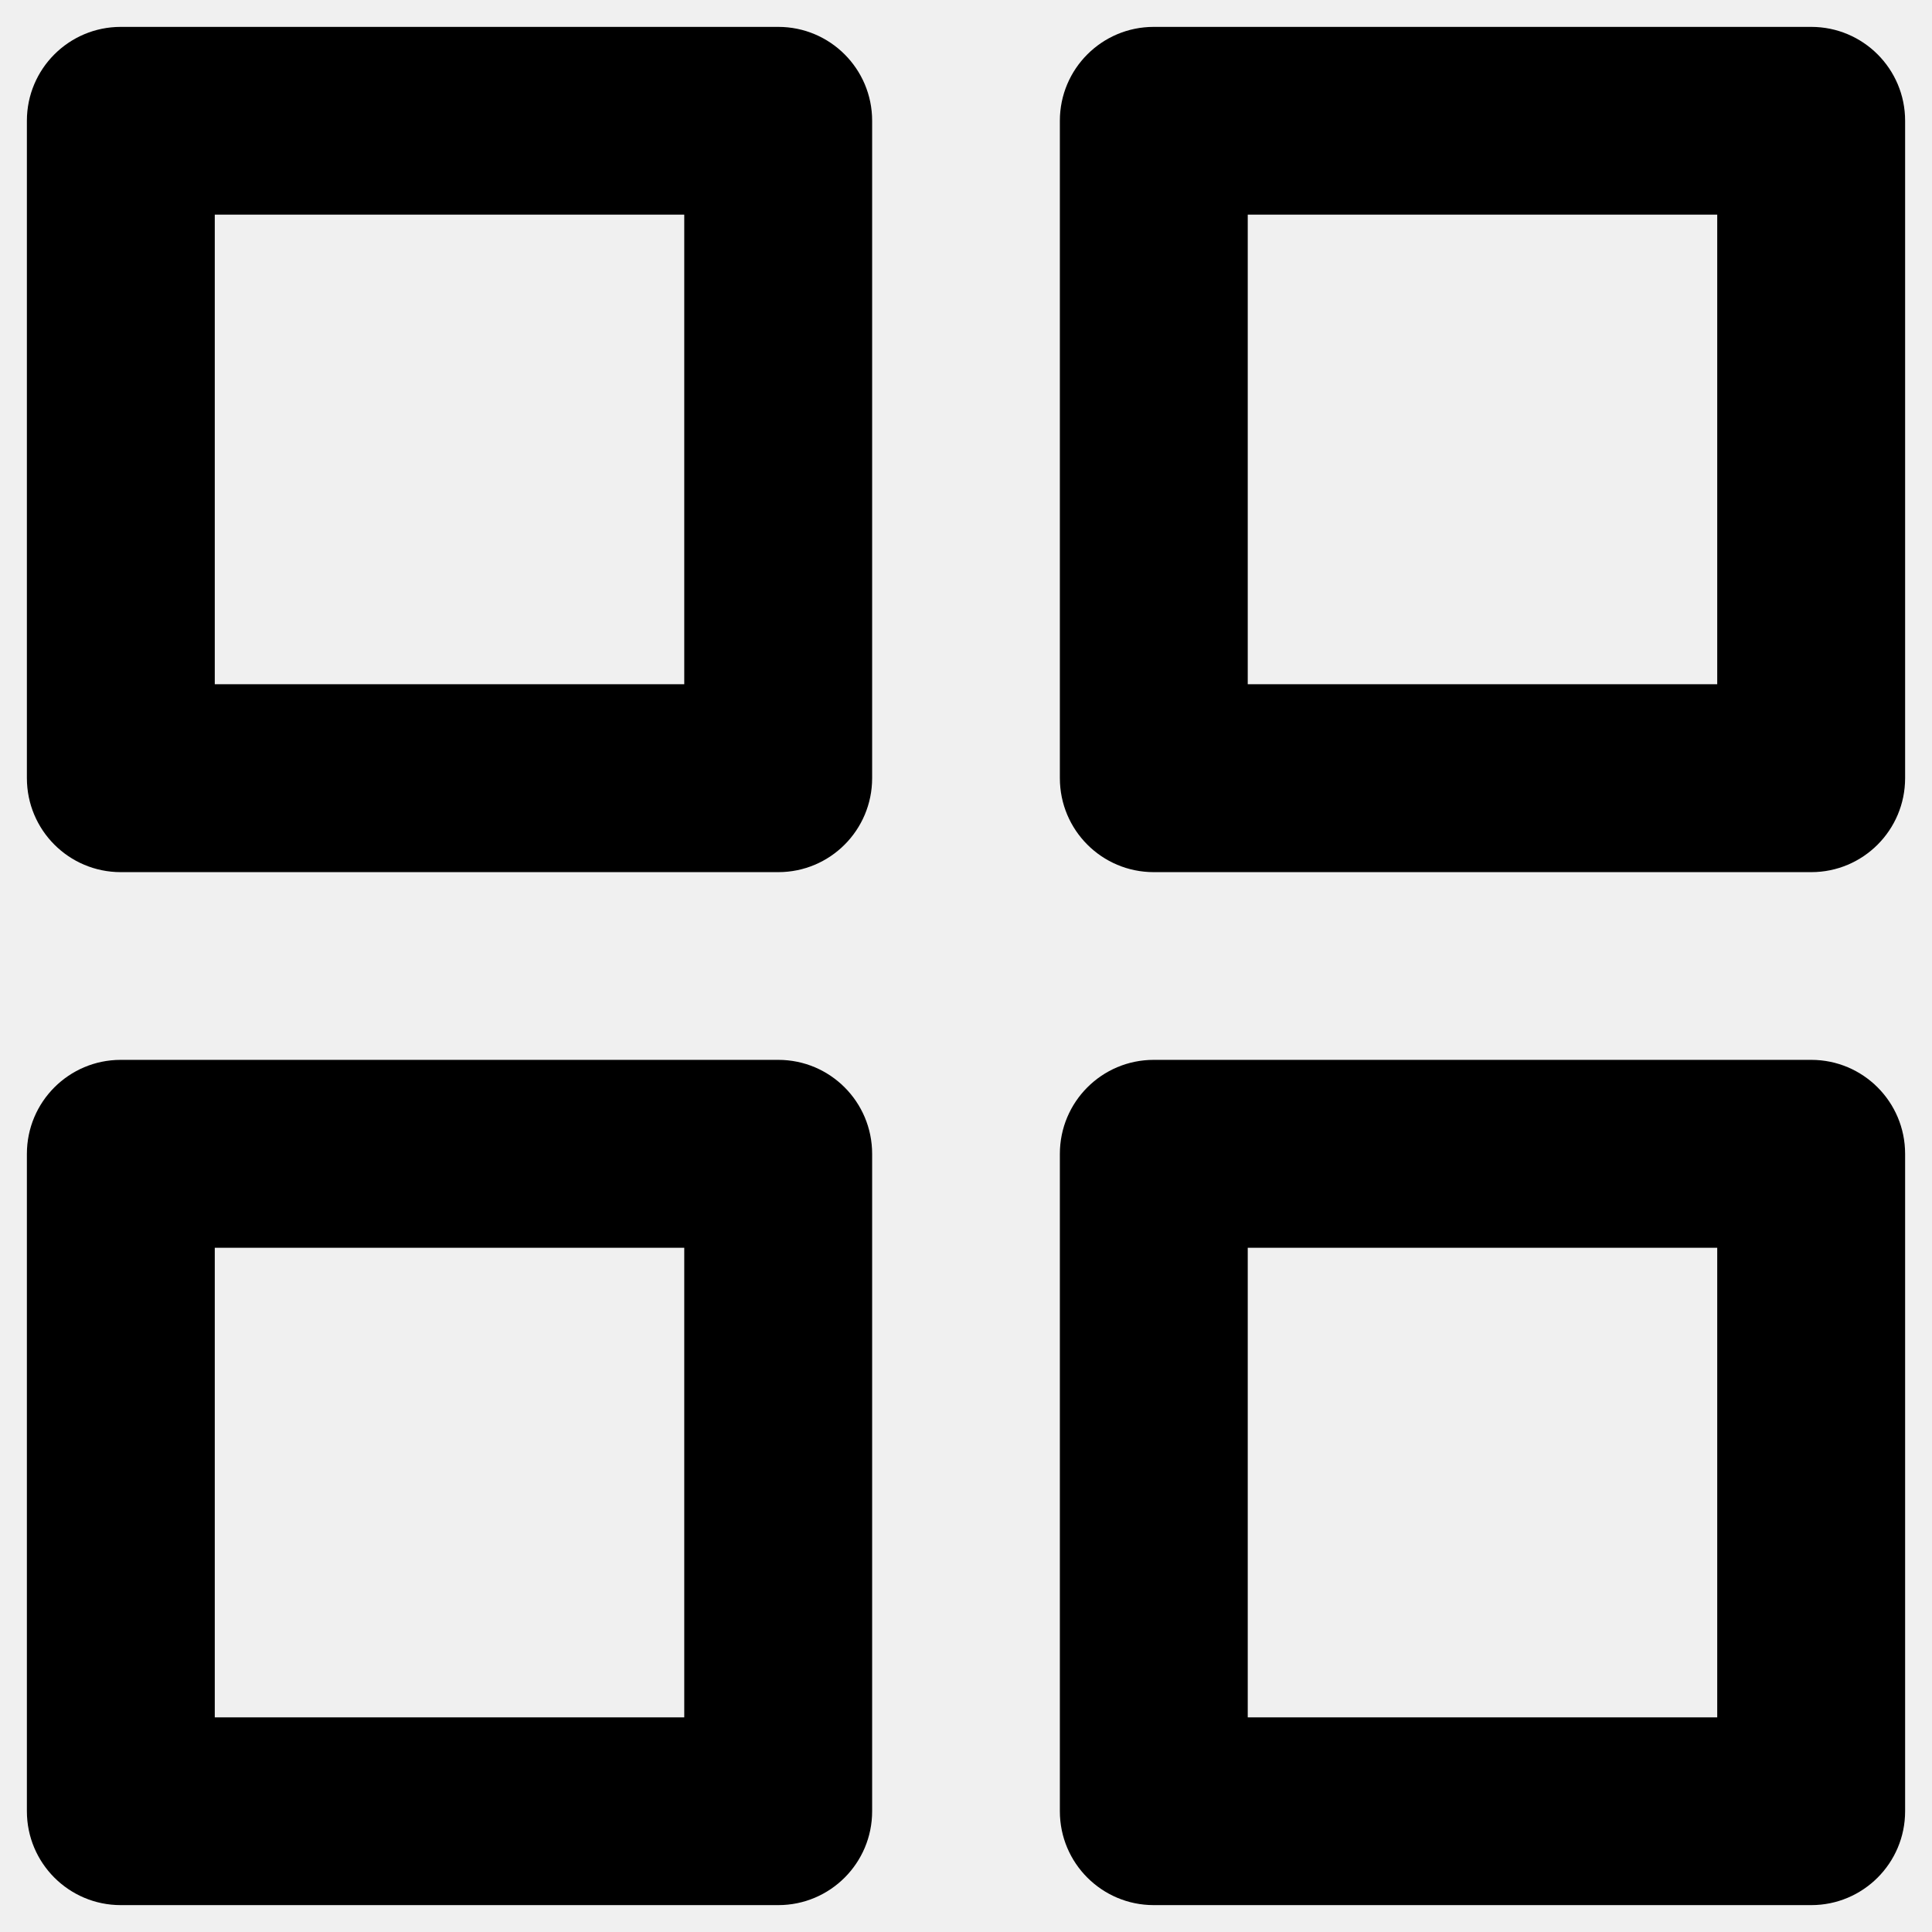
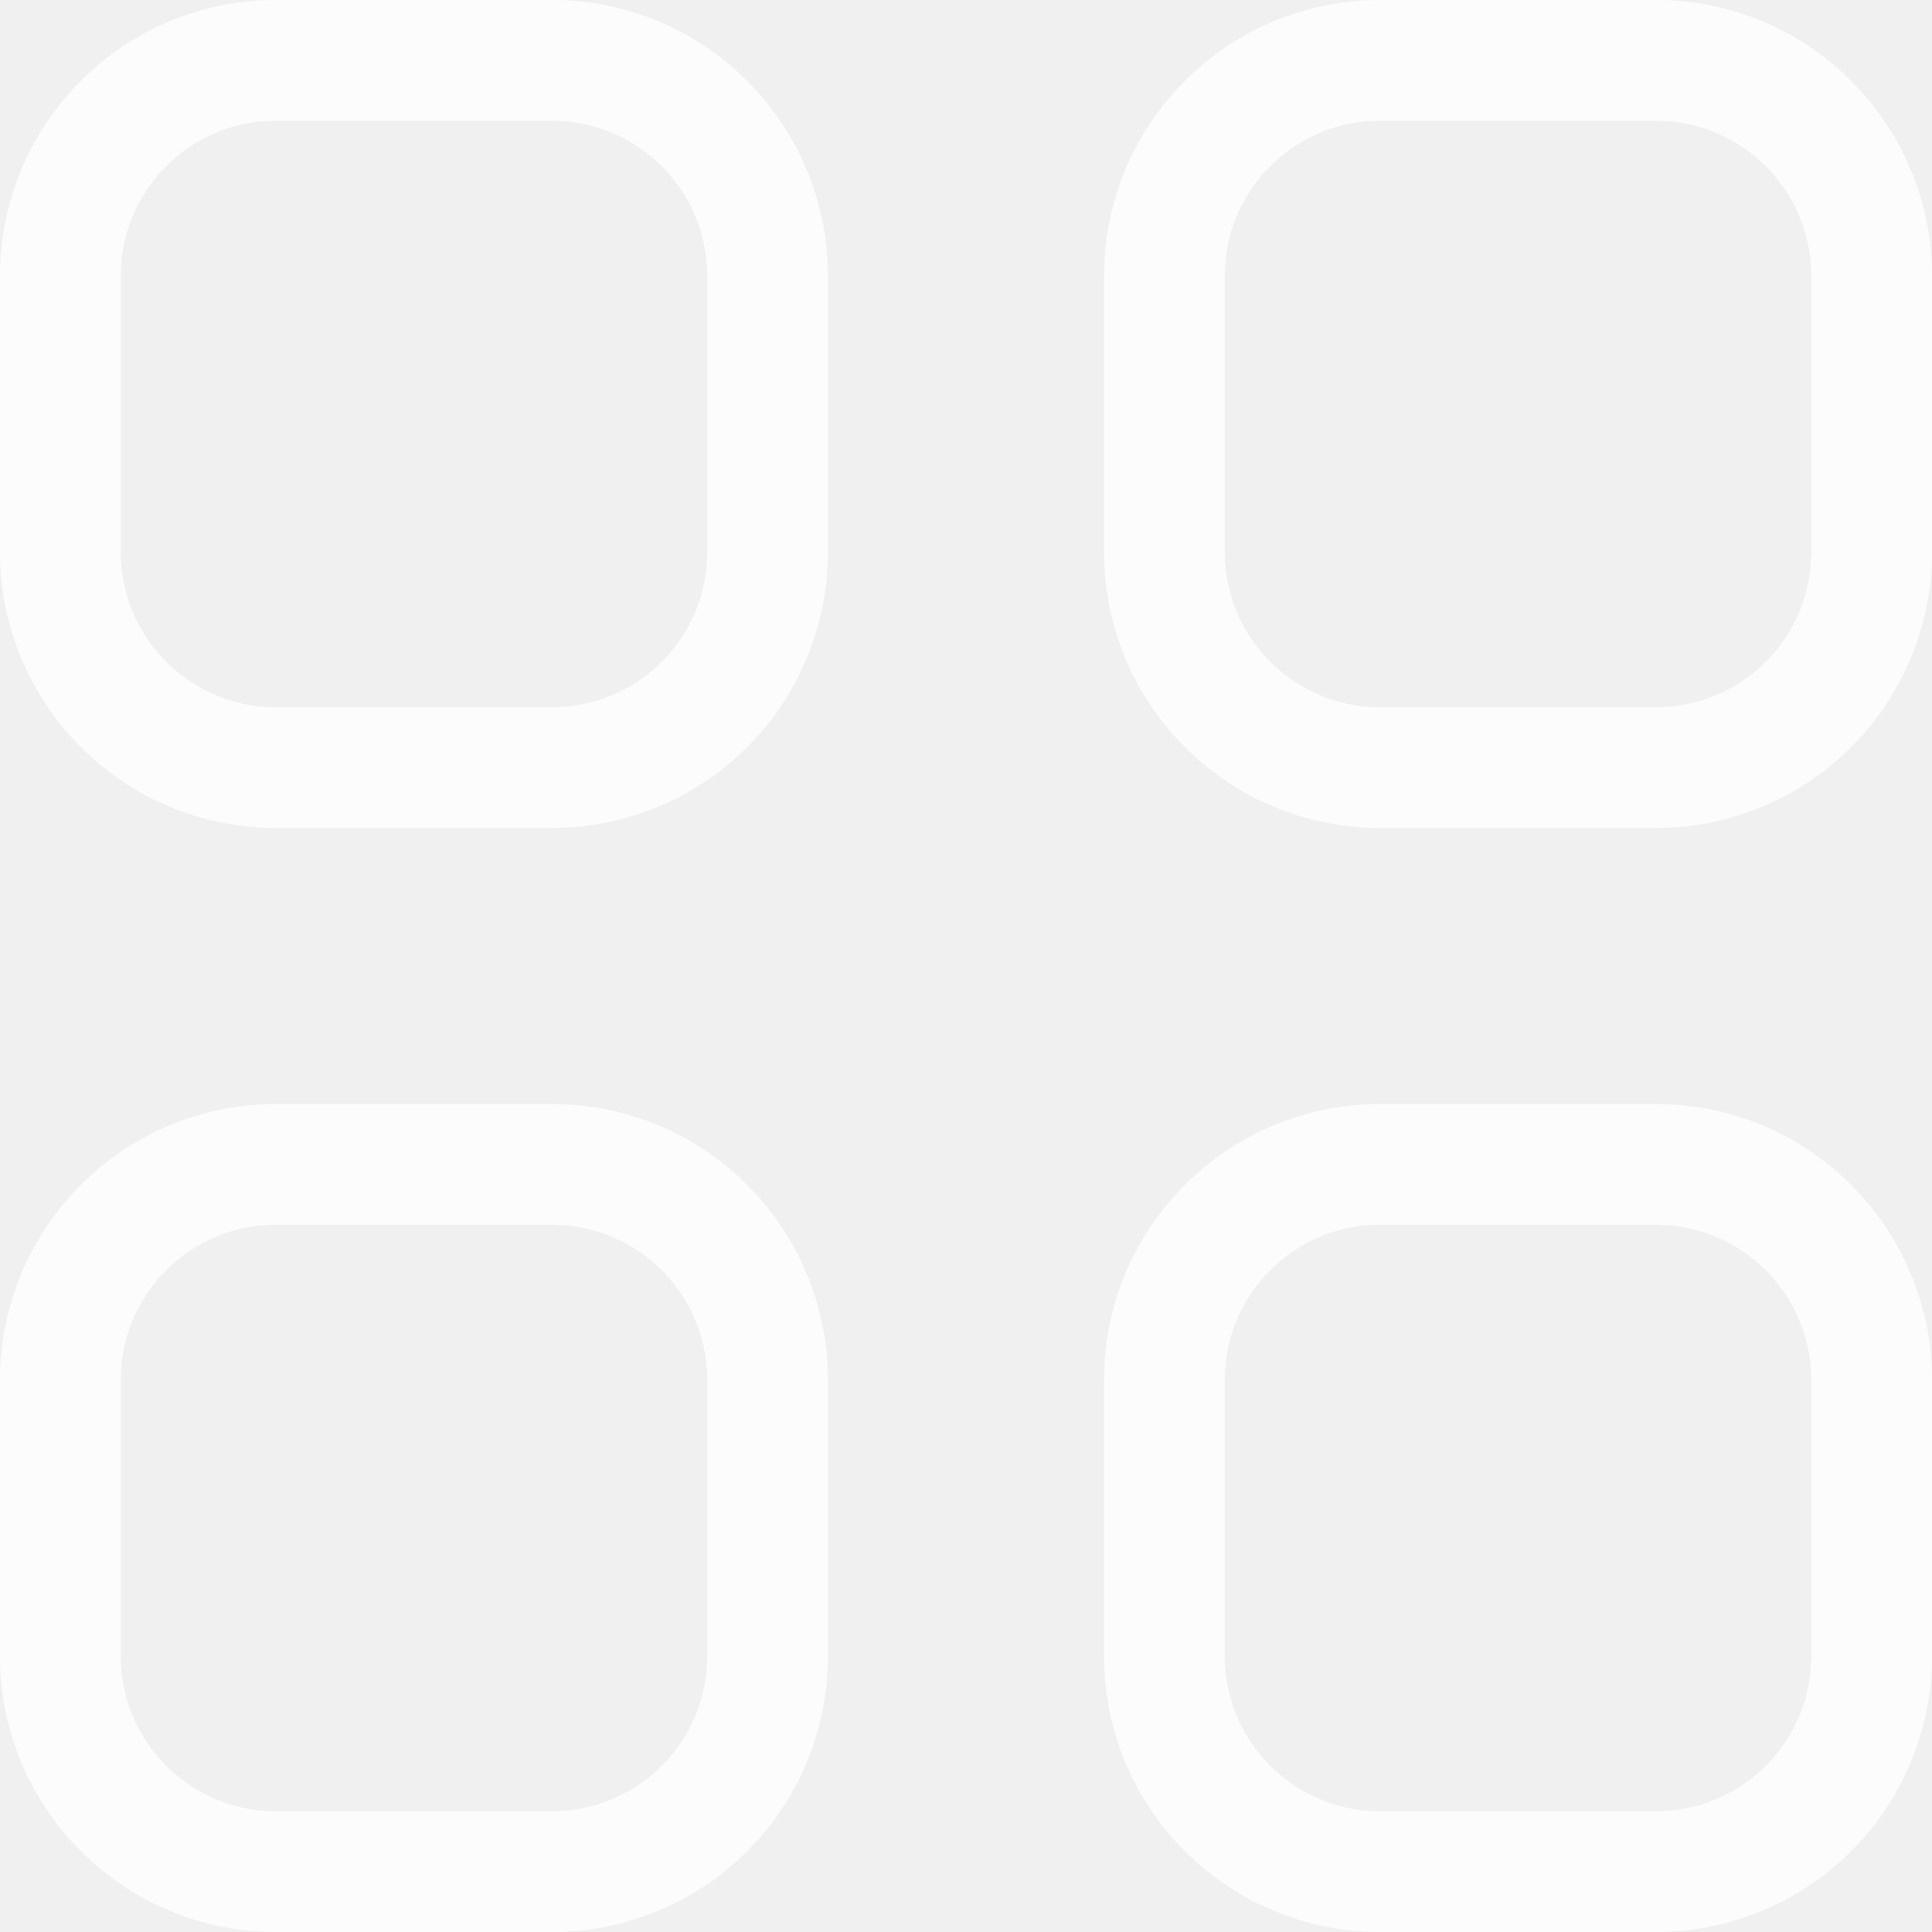
- <svg xmlns="http://www.w3.org/2000/svg" width="12" height="12" viewBox="0 0 12 12">
-   <g clip-path="url(#clip0_121_285)">
-     <path fill-rule="evenodd" clip-rule="evenodd" d="M0.167 0.75C0.167 0.428 0.428 0.167 0.75 0.167H4.834C5.156 0.167 5.417 0.428 5.417 0.75V4.833C5.417 5.156 5.156 5.417 4.834 5.417H0.75C0.428 5.417 0.167 5.156 0.167 4.833V0.75ZM1.334 1.333V4.25H4.25V1.333H1.334Z" />
-     <path fill-rule="evenodd" clip-rule="evenodd" d="M6.583 0.75C6.583 0.428 6.844 0.167 7.166 0.167H11.25C11.572 0.167 11.833 0.428 11.833 0.75V4.833C11.833 5.156 11.572 5.417 11.25 5.417H7.166C6.844 5.417 6.583 5.156 6.583 4.833V0.75ZM7.75 1.333V4.25H10.666V1.333H7.75Z" />
-     <path fill-rule="evenodd" clip-rule="evenodd" d="M6.583 7.167C6.583 6.844 6.844 6.583 7.166 6.583H11.25C11.572 6.583 11.833 6.844 11.833 7.167V11.25C11.833 11.572 11.572 11.833 11.25 11.833H7.166C6.844 11.833 6.583 11.572 6.583 11.25V7.167ZM7.75 7.75V10.667H10.666V7.75H7.75Z" />
-     <path fill-rule="evenodd" clip-rule="evenodd" d="M0.167 7.167C0.167 6.844 0.428 6.583 0.75 6.583H4.834C5.156 6.583 5.417 6.844 5.417 7.167V11.25C5.417 11.572 5.156 11.833 4.834 11.833H0.75C0.428 11.833 0.167 11.572 0.167 11.25V7.167ZM1.334 7.75V10.667H4.25V7.75H1.334Z" />
+ <svg xmlns="http://www.w3.org/2000/svg" width="16" height="16" viewBox="0 0 16 16" fill="none">
+   <g clip-path="url(#clip0_3134_6775)">
+     <rect x="0.5" y="0.5" width="5.857" height="5.857" rx="1.786" stroke="#FCFCFC" />
+     <rect x="0.5" y="9.643" width="5.857" height="5.857" rx="1.786" stroke="#FCFCFC" />
+     <rect x="9.643" y="0.5" width="5.857" height="5.857" rx="1.786" stroke="#FCFCFC" />
+     <rect x="9.643" y="9.643" width="5.857" height="5.857" rx="1.786" stroke="#FCFCFC" />
  </g>
  <defs>
-     <clipPath id="clip0_121_285">
-       <rect width="12" height="12" fill="white" />
+     <clipPath id="clip0_3134_6775">
+       <rect width="16" height="16" fill="white" />
    </clipPath>
  </defs>
</svg>
